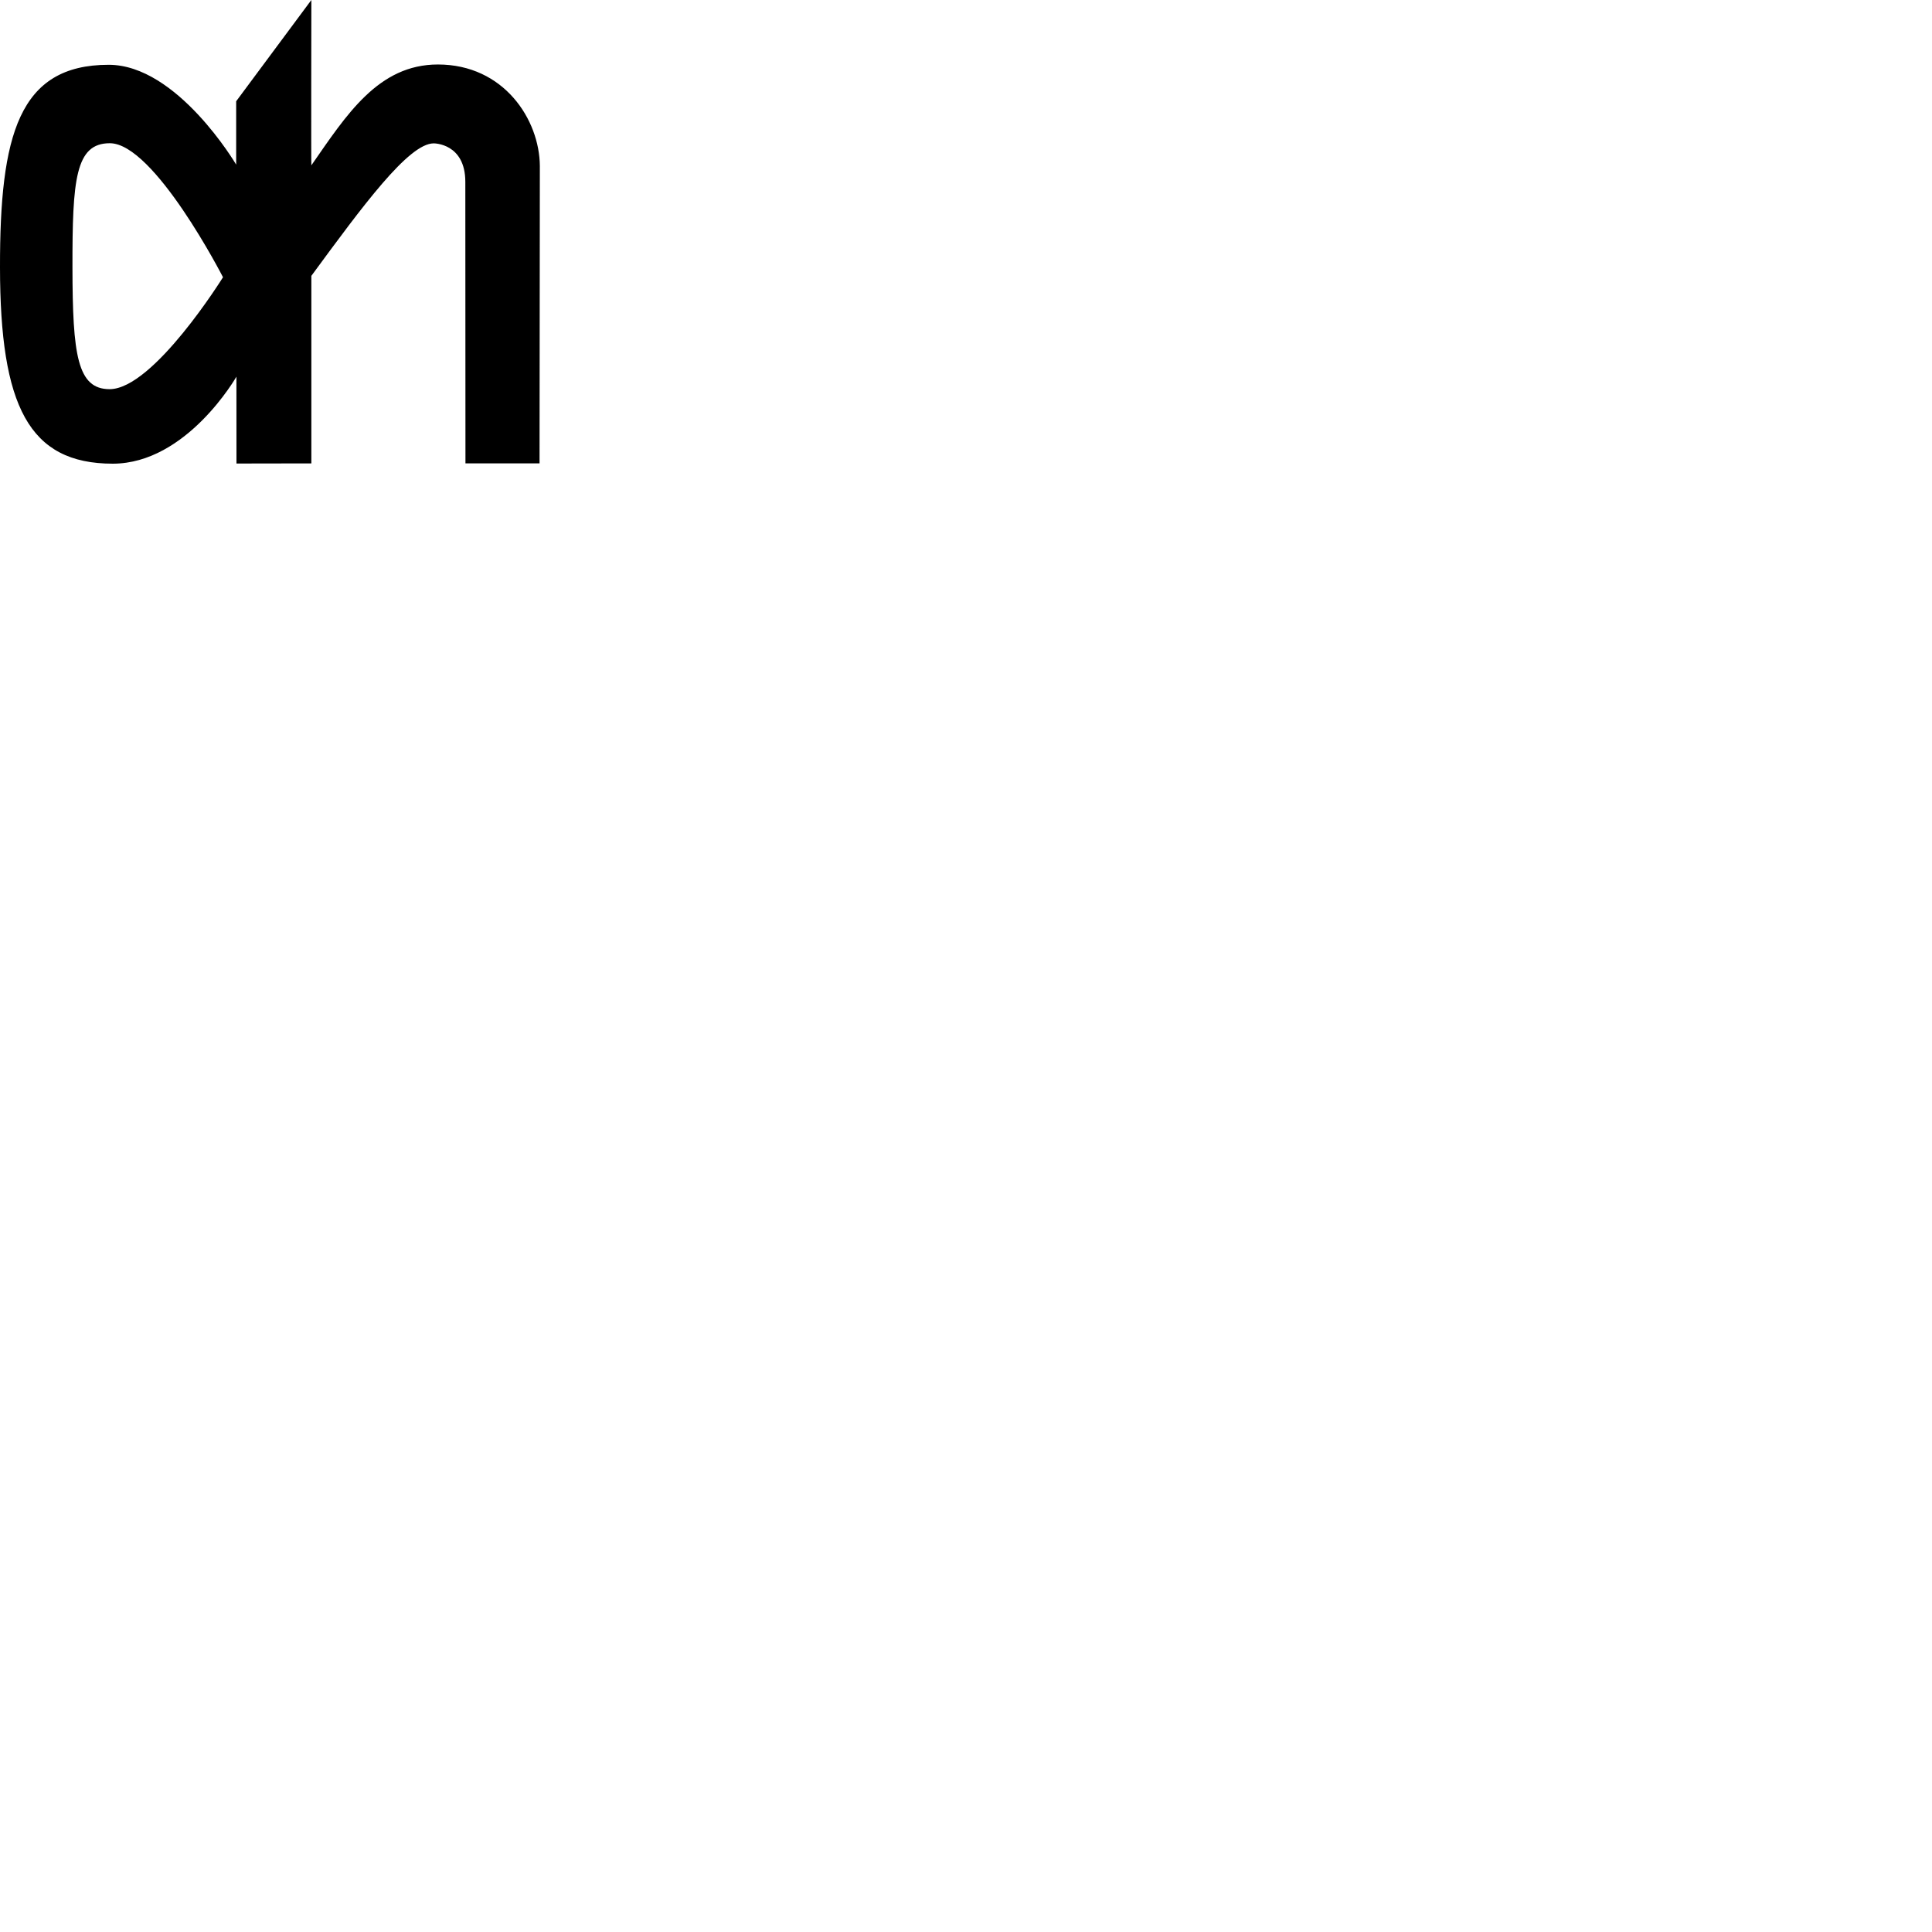
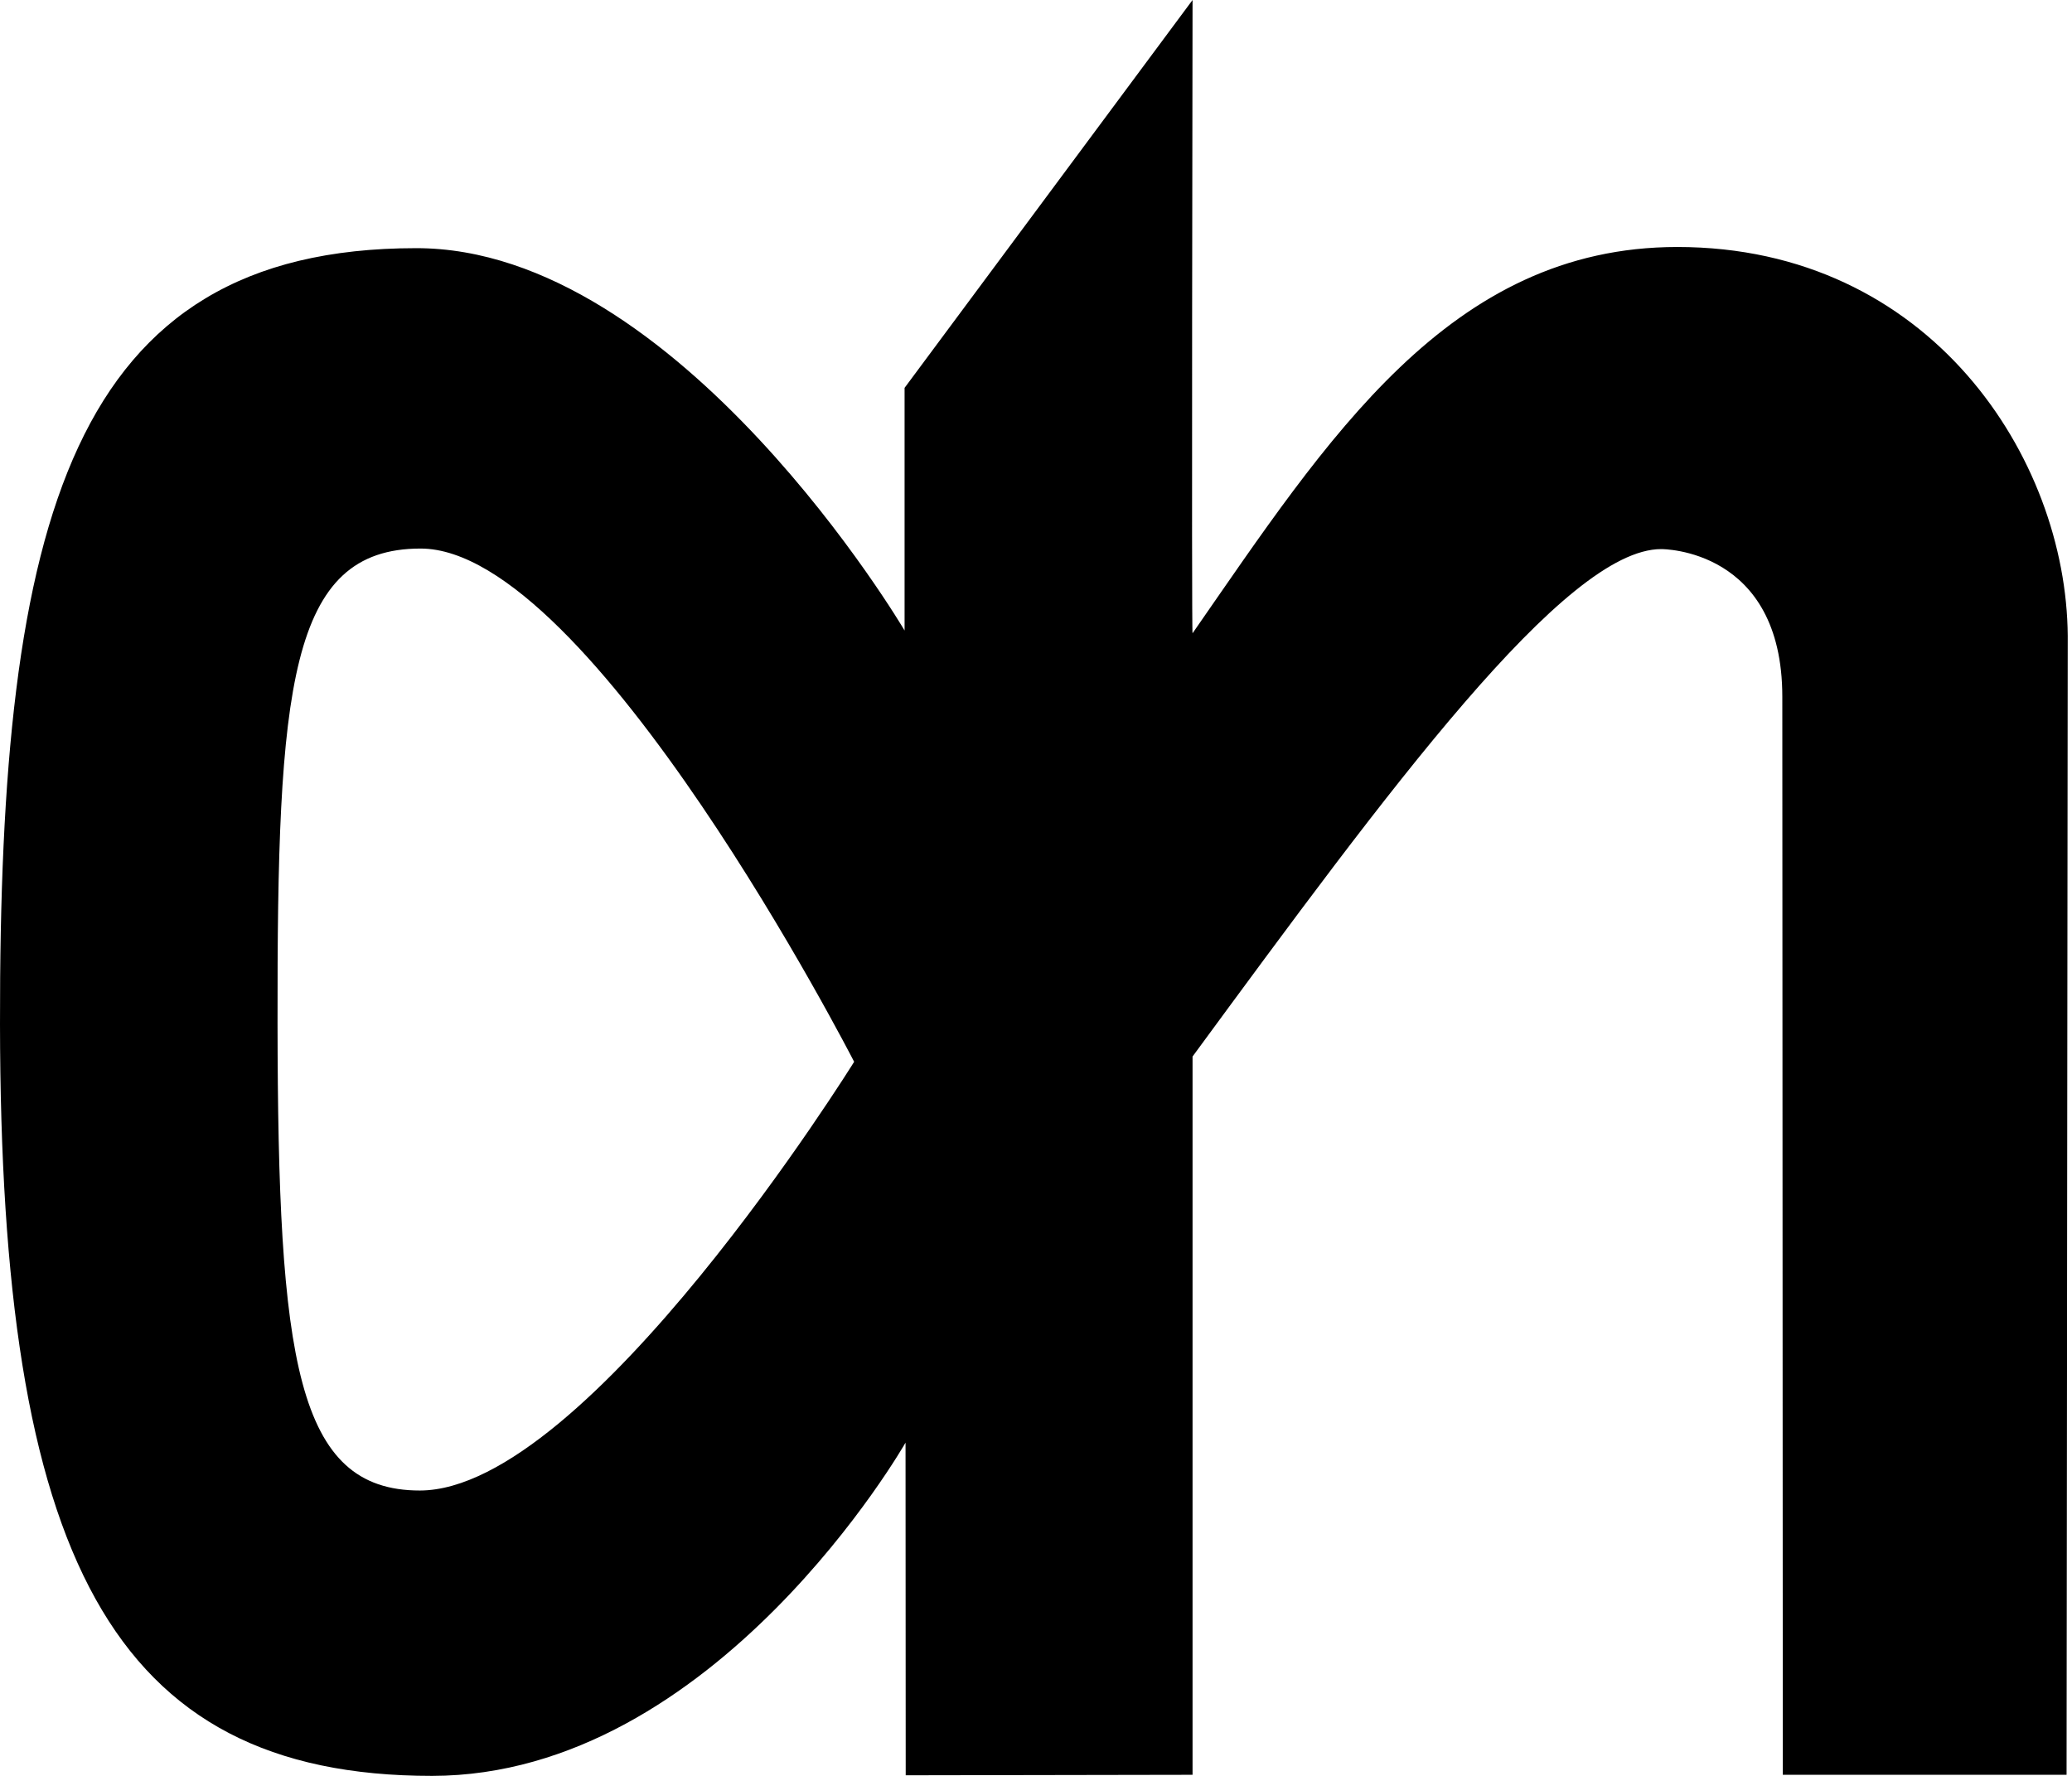
- <svg xmlns="http://www.w3.org/2000/svg" width="100%" height="100%" viewBox="0 0 100 100" version="1.1" xml:space="preserve" style="fill-rule:evenodd;clip-rule:evenodd;stroke-linejoin:round;stroke-miterlimit:2;">
-   <g id="Artboard2" transform="matrix(1.16973,0,0,0.999773,-0.0228076,-0.00260672)">
-     <rect x="0.019" y="0.003" width="23.937" height="24.005" style="fill:none;" />
-     <clipPath id="_clip1">
-       <rect x="0.019" y="0.003" width="23.937" height="24.005" />
-     </clipPath>
-     <g clip-path="url(#_clip1)">
-       <g transform="matrix(0.0508346,0,0,0.0594761,-11.7222,-16.4993)">
-         <path d="M425.091,518.774C425.091,518.774 365.293,402.128 326.569,402.128C296.623,402.118 293.957,433.792 294.052,510.1C294.146,586.466 298.283,616.213 326.399,616.213C364.61,616.165 425.091,518.774 425.091,518.774ZM501.998,421.381C532.636,377.277 560.306,333.6 612.163,333.59C669.617,333.59 700.627,381.566 700.891,421.978C700.891,422.405 700.627,680.814 700.627,680.814L636.141,680.814L636.027,435.803C636.027,402.147 608.813,402.251 608.491,402.251C586.685,402.251 546.576,456.897 501.998,517.577L501.998,680.822L436.81,680.936L436.772,605.33C436.772,605.33 393.636,681.003 329.189,681.07C256.001,681.088 231.103,630.74 230.979,510.214C230.837,395.362 247.168,333.875 325.497,333.856C385.314,333.742 436.554,420.754 436.554,420.754L436.554,365.605L501.998,277.455C501.998,277.455 501.742,421.769 501.998,421.381Z" style="fill-rule:nonzero;" />
-       </g>
+ <svg xmlns="http://www.w3.org/2000/svg" width="100%" height="100%" viewBox="0 0 28 24" version="1.1" xml:space="preserve" style="fill-rule:evenodd;clip-rule:evenodd;stroke-linejoin:round;stroke-miterlimit:2;">
+   <g transform="matrix(1.16973,0,0,0.999773,-0.0228076,-0.00260672)">
+     <g transform="matrix(0.0508346,0,0,0.0594761,-11.7222,-16.4993)">
+       <path d="M425.091,518.774C425.091,518.774 365.293,402.128 326.569,402.128C296.623,402.118 293.957,433.792 294.052,510.1C294.146,586.466 298.283,616.213 326.399,616.213C364.61,616.165 425.091,518.774 425.091,518.774ZM501.998,421.381C532.636,377.277 560.306,333.6 612.163,333.59C669.617,333.59 700.627,381.566 700.891,421.978C700.891,422.405 700.627,680.814 700.627,680.814L636.141,680.814L636.027,435.803C636.027,402.147 608.813,402.251 608.491,402.251C586.685,402.251 546.576,456.897 501.998,517.577L501.998,680.822L436.81,680.936L436.772,605.33C436.772,605.33 393.636,681.003 329.189,681.07C256.001,681.088 231.103,630.74 230.979,510.214C230.837,395.362 247.168,333.875 325.497,333.856C385.314,333.742 436.554,420.754 436.554,420.754L436.554,365.605L501.998,277.455C501.998,277.455 501.742,421.769 501.998,421.381Z" style="fill-rule:nonzero;" />
    </g>
  </g>
</svg>
